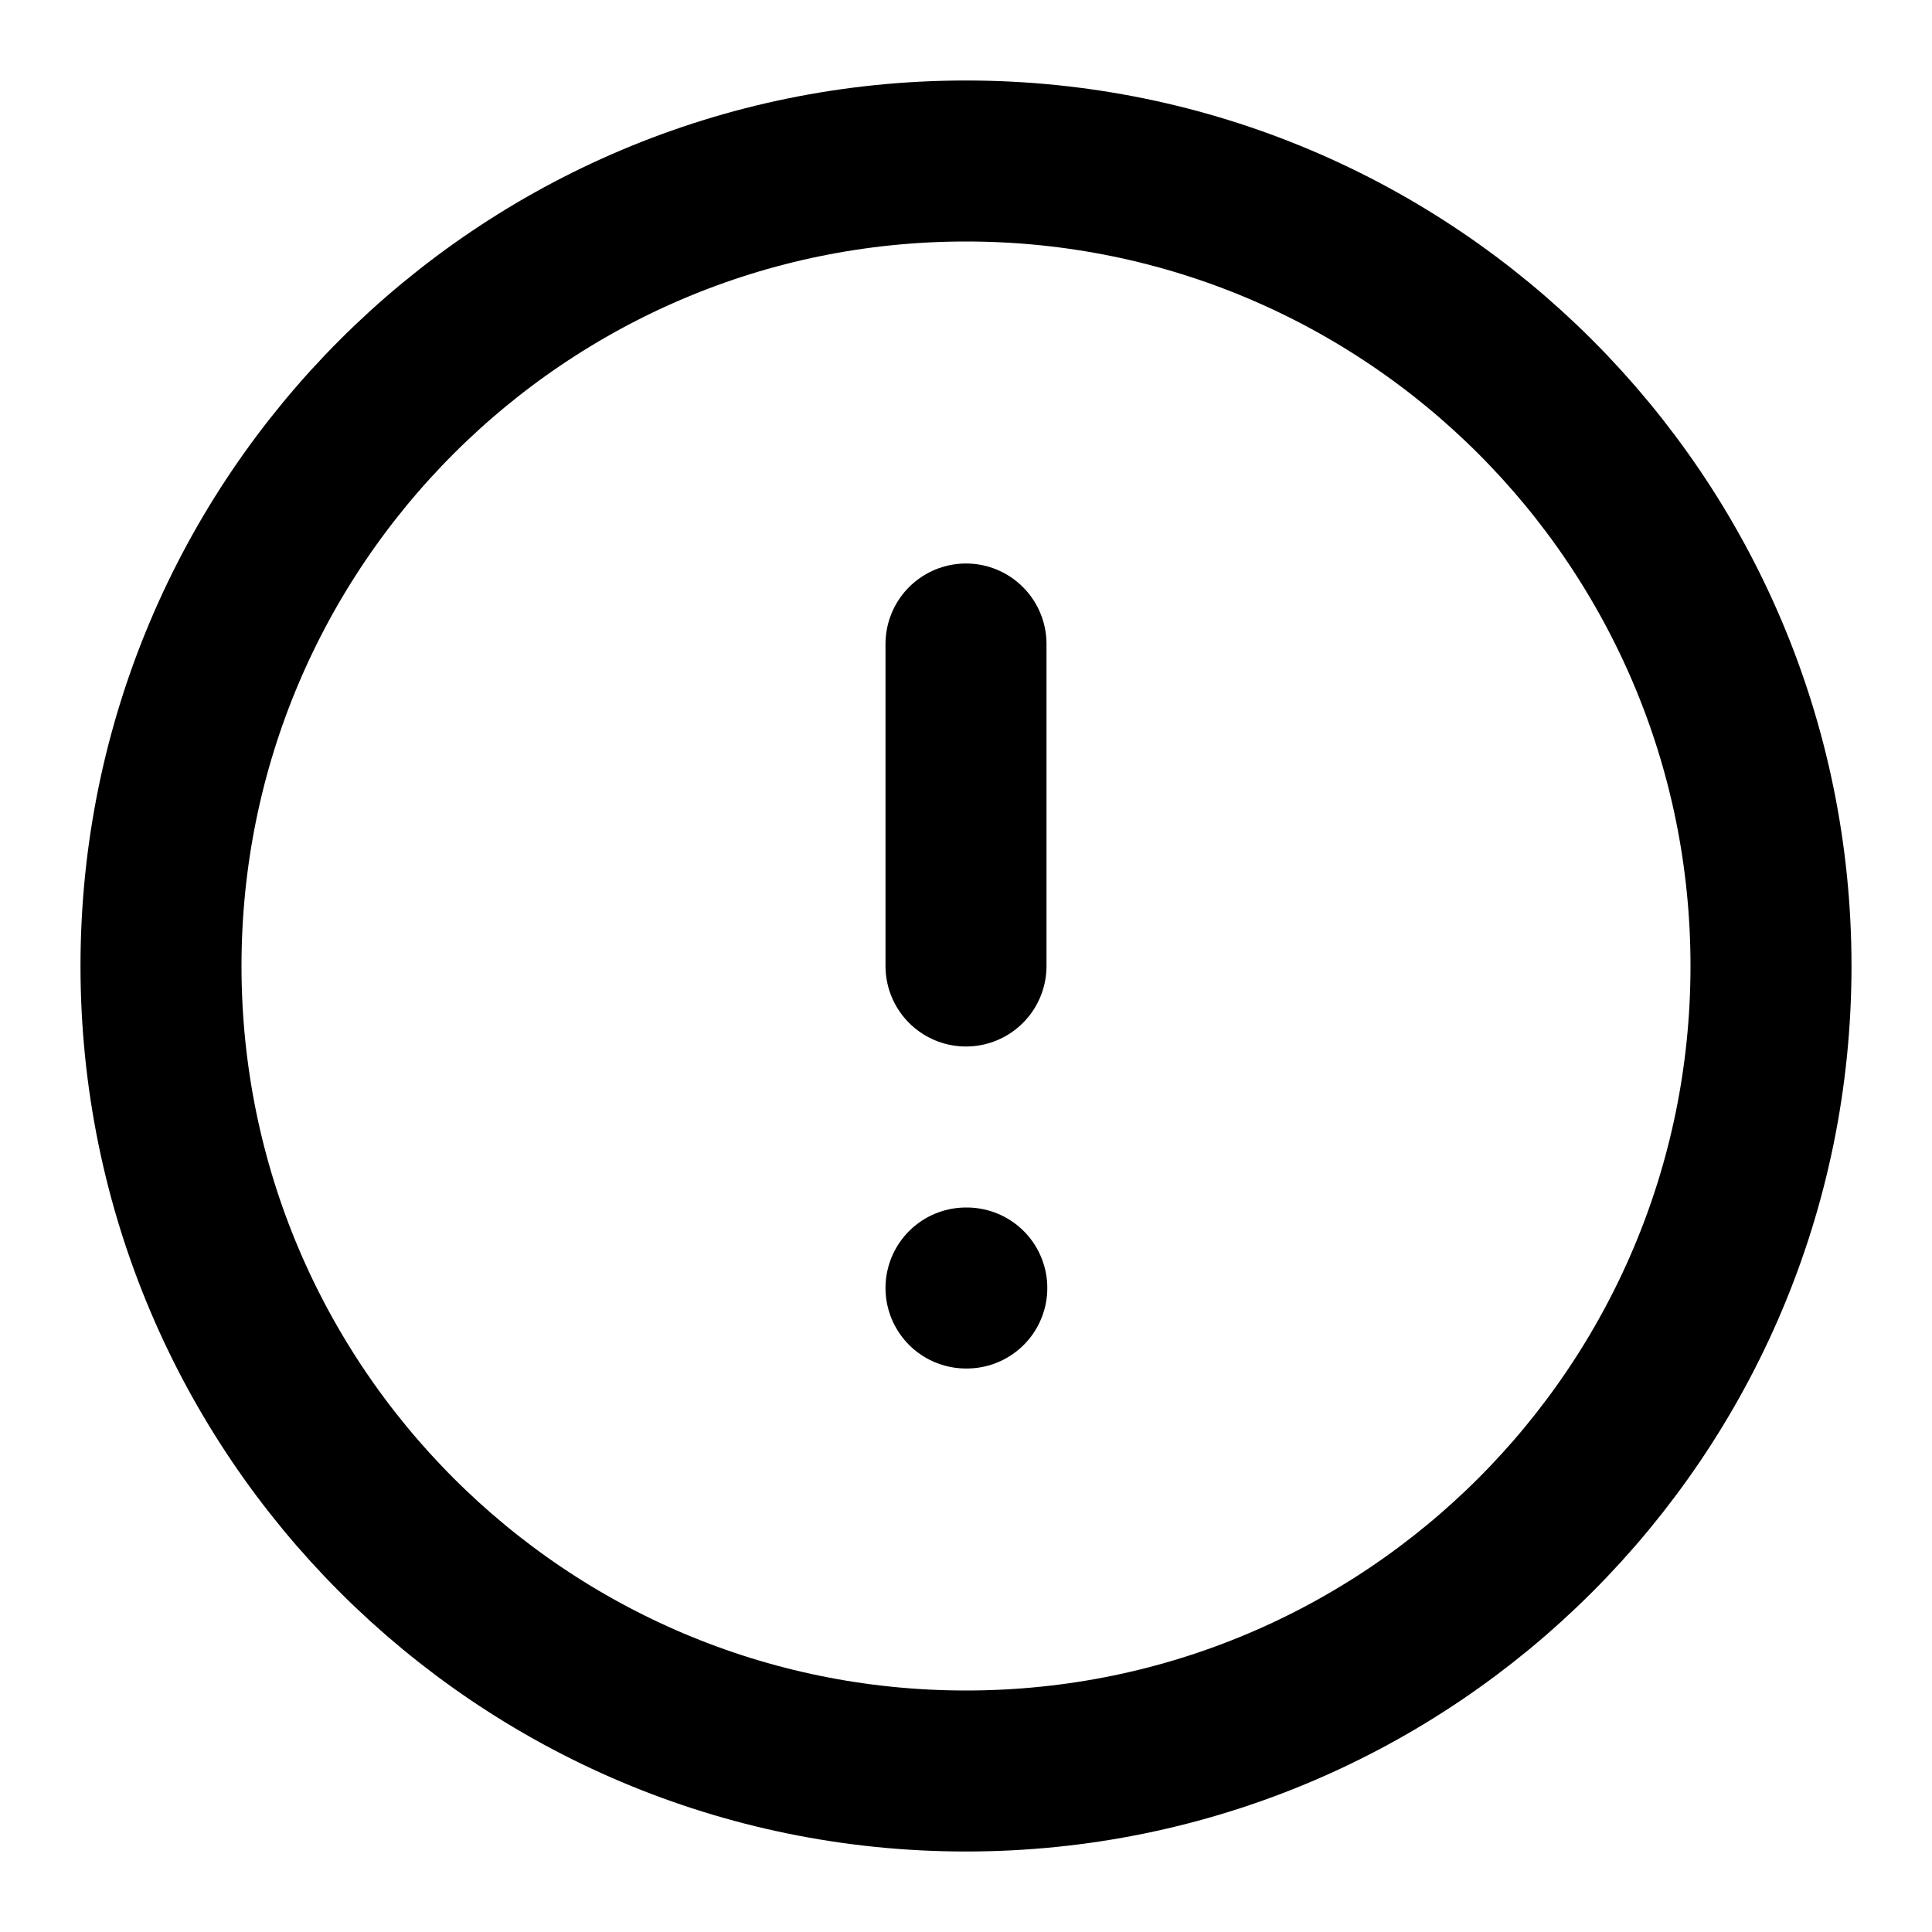
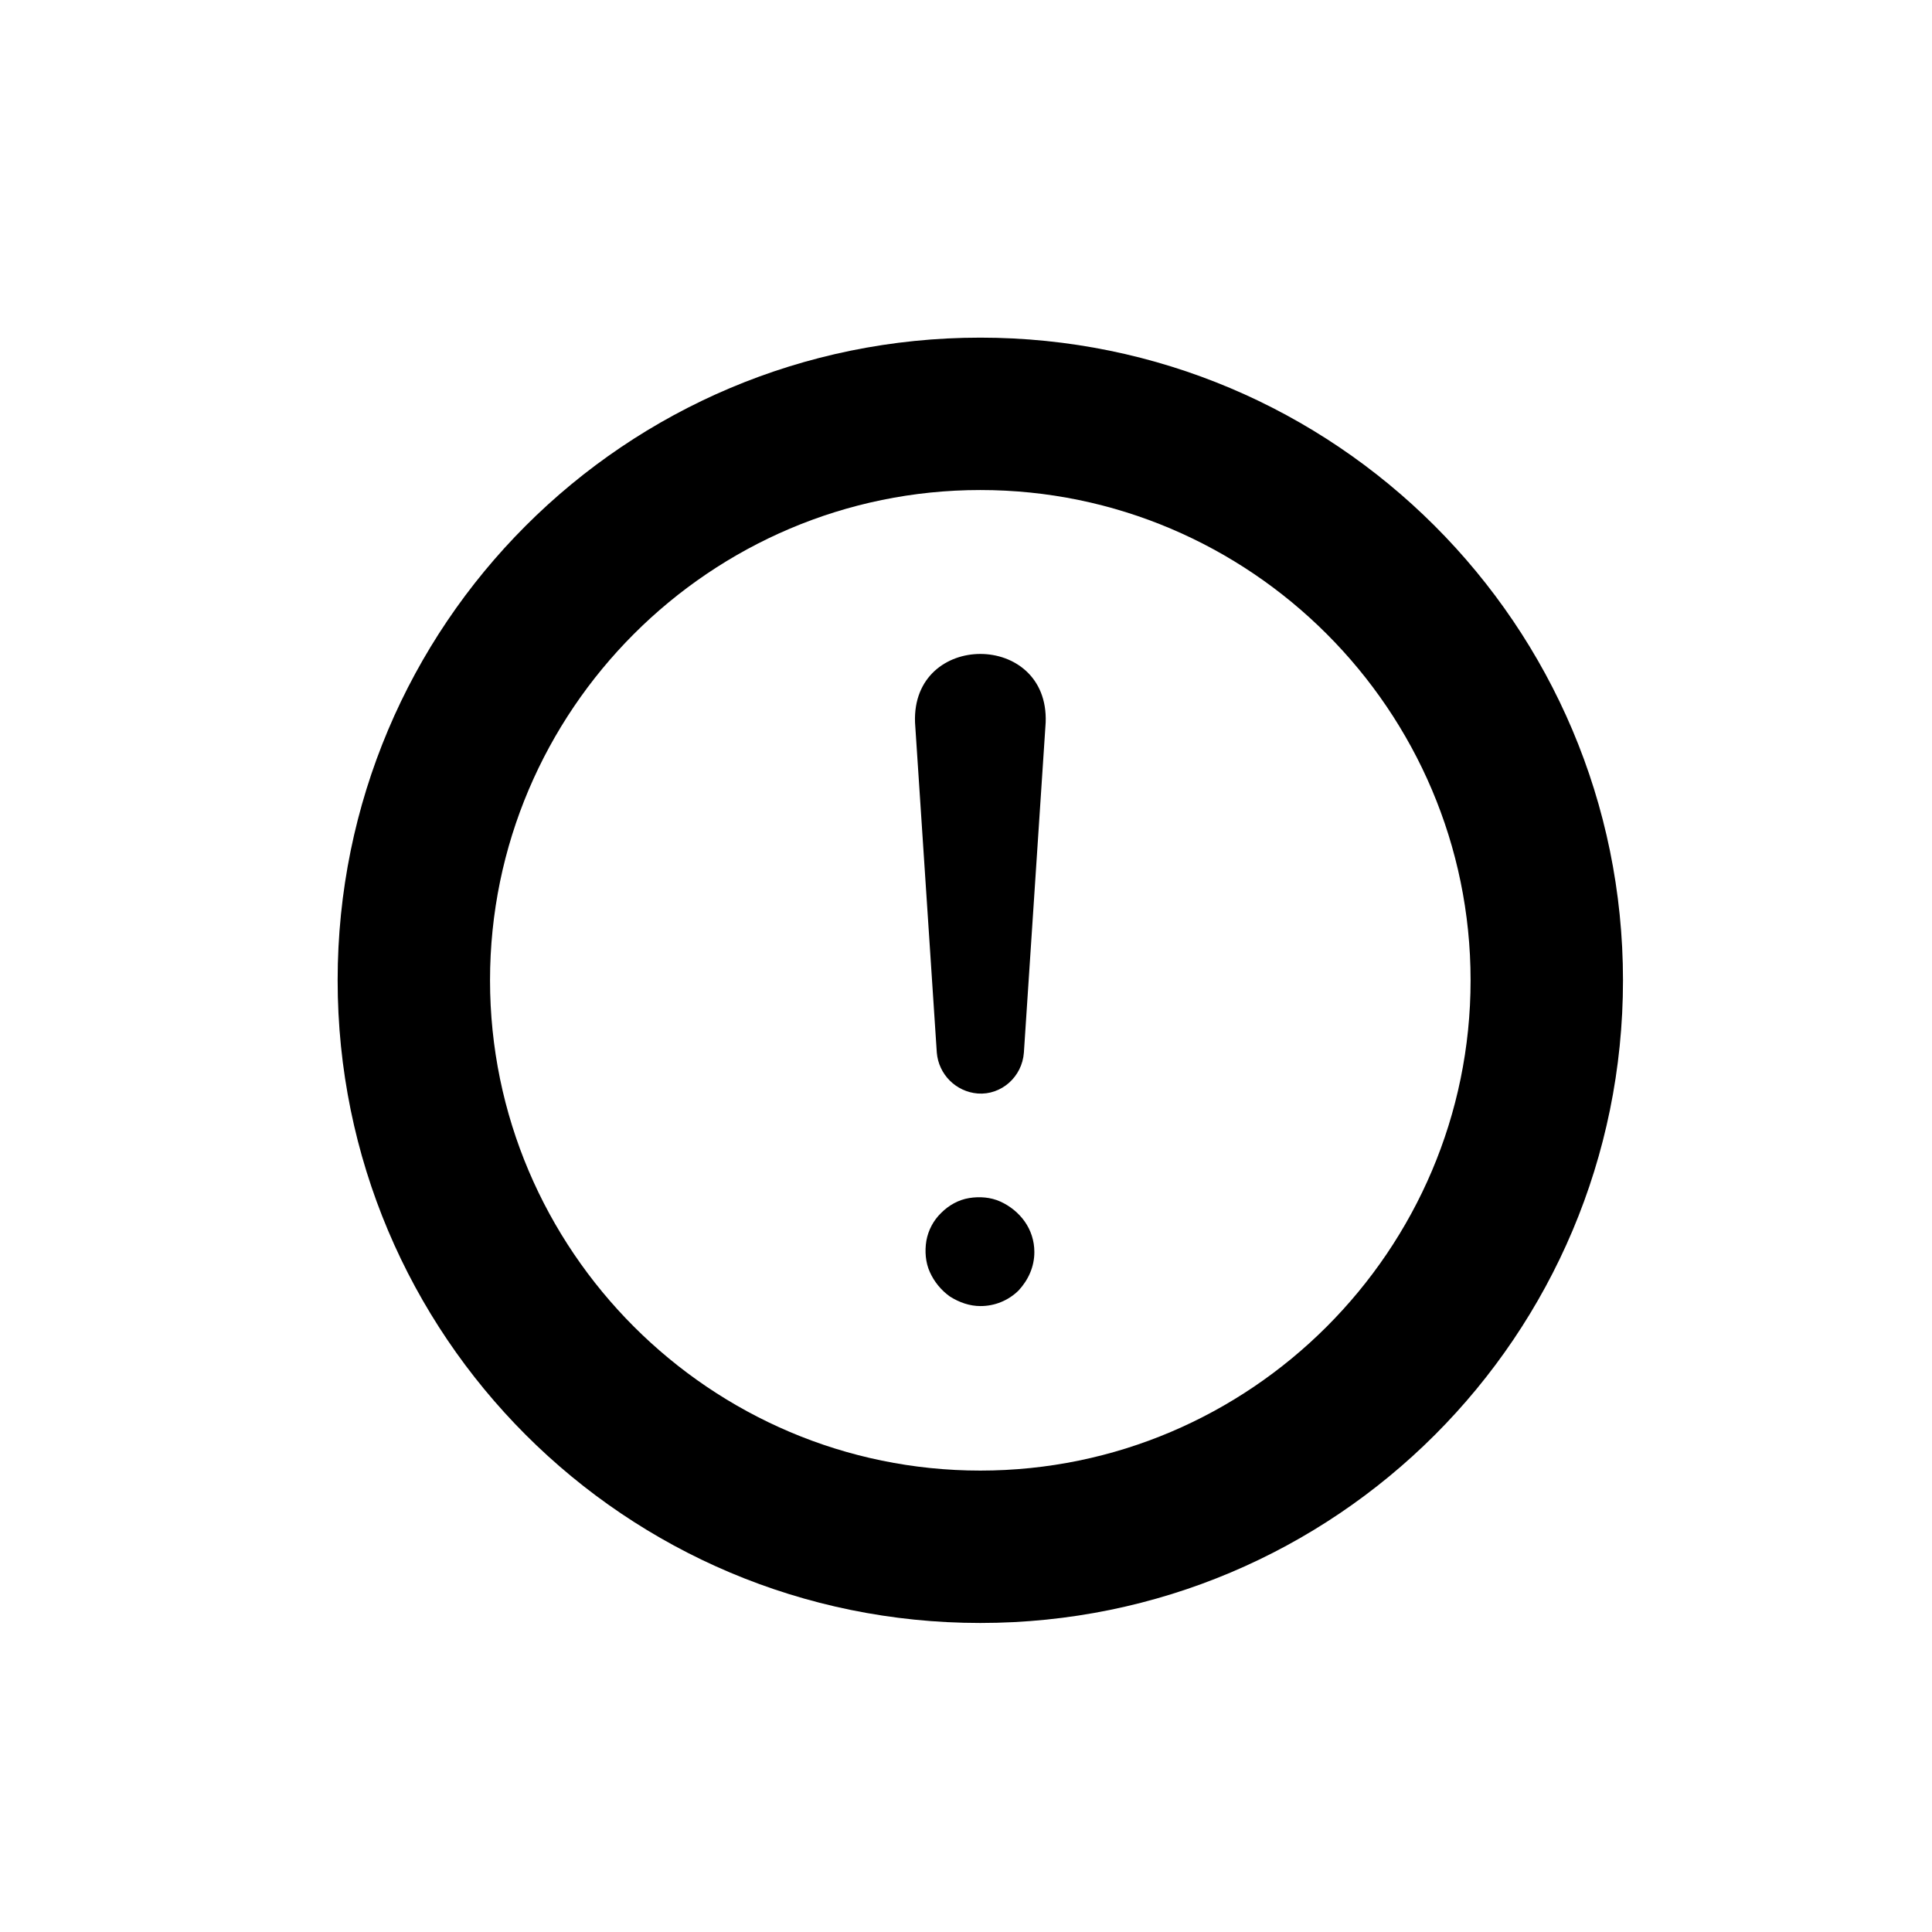
- <svg xmlns="http://www.w3.org/2000/svg" viewBox="0 0 24 24" fill="none">
-   <path stroke="currentColor" stroke-linecap="round" stroke-linejoin="round" stroke-width="2" d="M12 8v4m0 4h.01M22 12c0 5.523-4.477 10-10 10S2 17.523 2 12 6.477 2 12 2s10 4.477 10 10Z" />
+ <svg xmlns="http://www.w3.org/2000/svg" viewBox="0 0 105 105" fill="none">
+   <path fill="currentColor" d="m56.83 39.268-1.184 17.937c-.095 1.325-1.23 2.32-2.508 2.225a2.431 2.431 0 0 1-2.225-2.225L49.73 39.268c-.19-4.97 7.289-4.97 7.1 0ZM53.28 70.982c-.567 0-1.135-.19-1.656-.52a3.292 3.292 0 0 1-1.088-1.326c-.237-.52-.284-1.136-.19-1.704a2.795 2.795 0 0 1 .805-1.514c.426-.426.947-.71 1.514-.805.569-.095 1.184-.047 1.704.19.52.236.994.615 1.325 1.088.332.473.521 1.041.521 1.656 0 .805-.331 1.515-.852 2.083a2.936 2.936 0 0 1-2.082.852Z" />
+   <path fill="currentColor" d="M53.278 26.632c14.672 0 26.645 11.974 26.645 26.645 0 14.672-11.974 26.646-26.645 26.646-14.672 0-26.646-11.974-26.646-26.646 0-14.671 11.974-26.645 26.646-26.645Zm0-8.282c-19.31 0-34.928 15.618-34.928 34.927 0 19.31 15.618 34.928 34.928 34.928 19.31 0 34.928-15.618 34.928-34.928 0-19.31-15.666-34.927-34.928-34.927Z" />
</svg>
